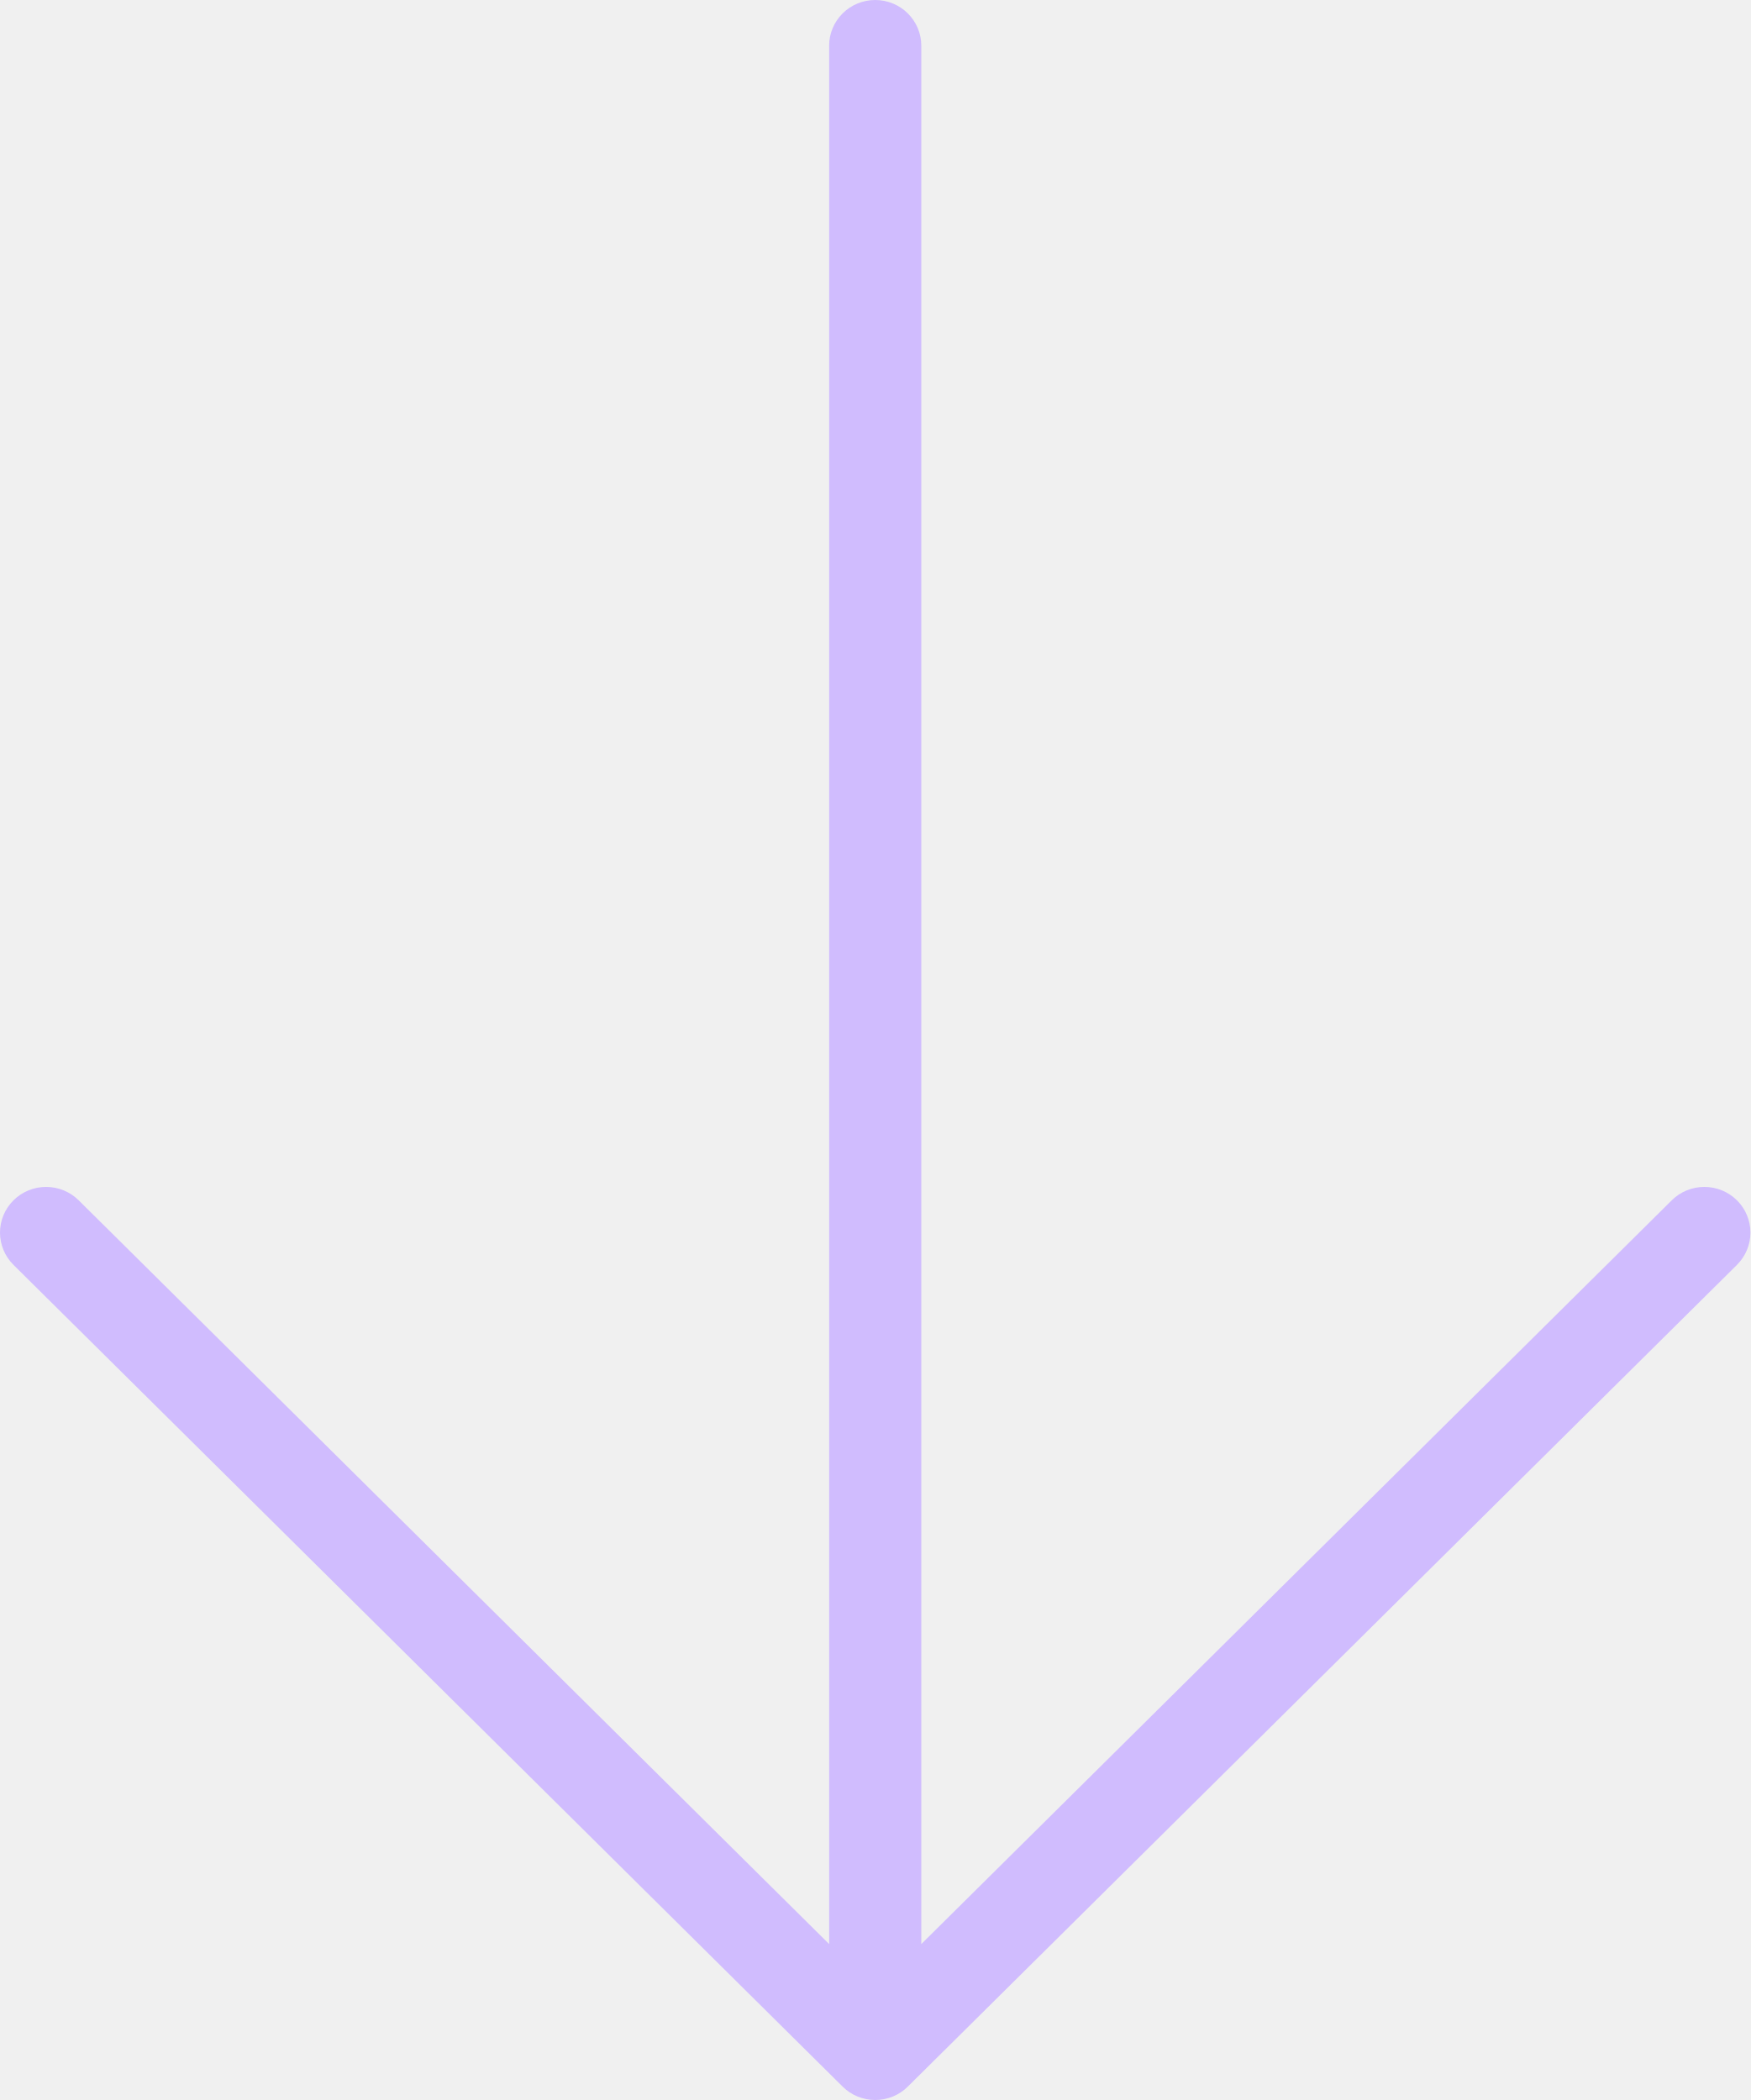
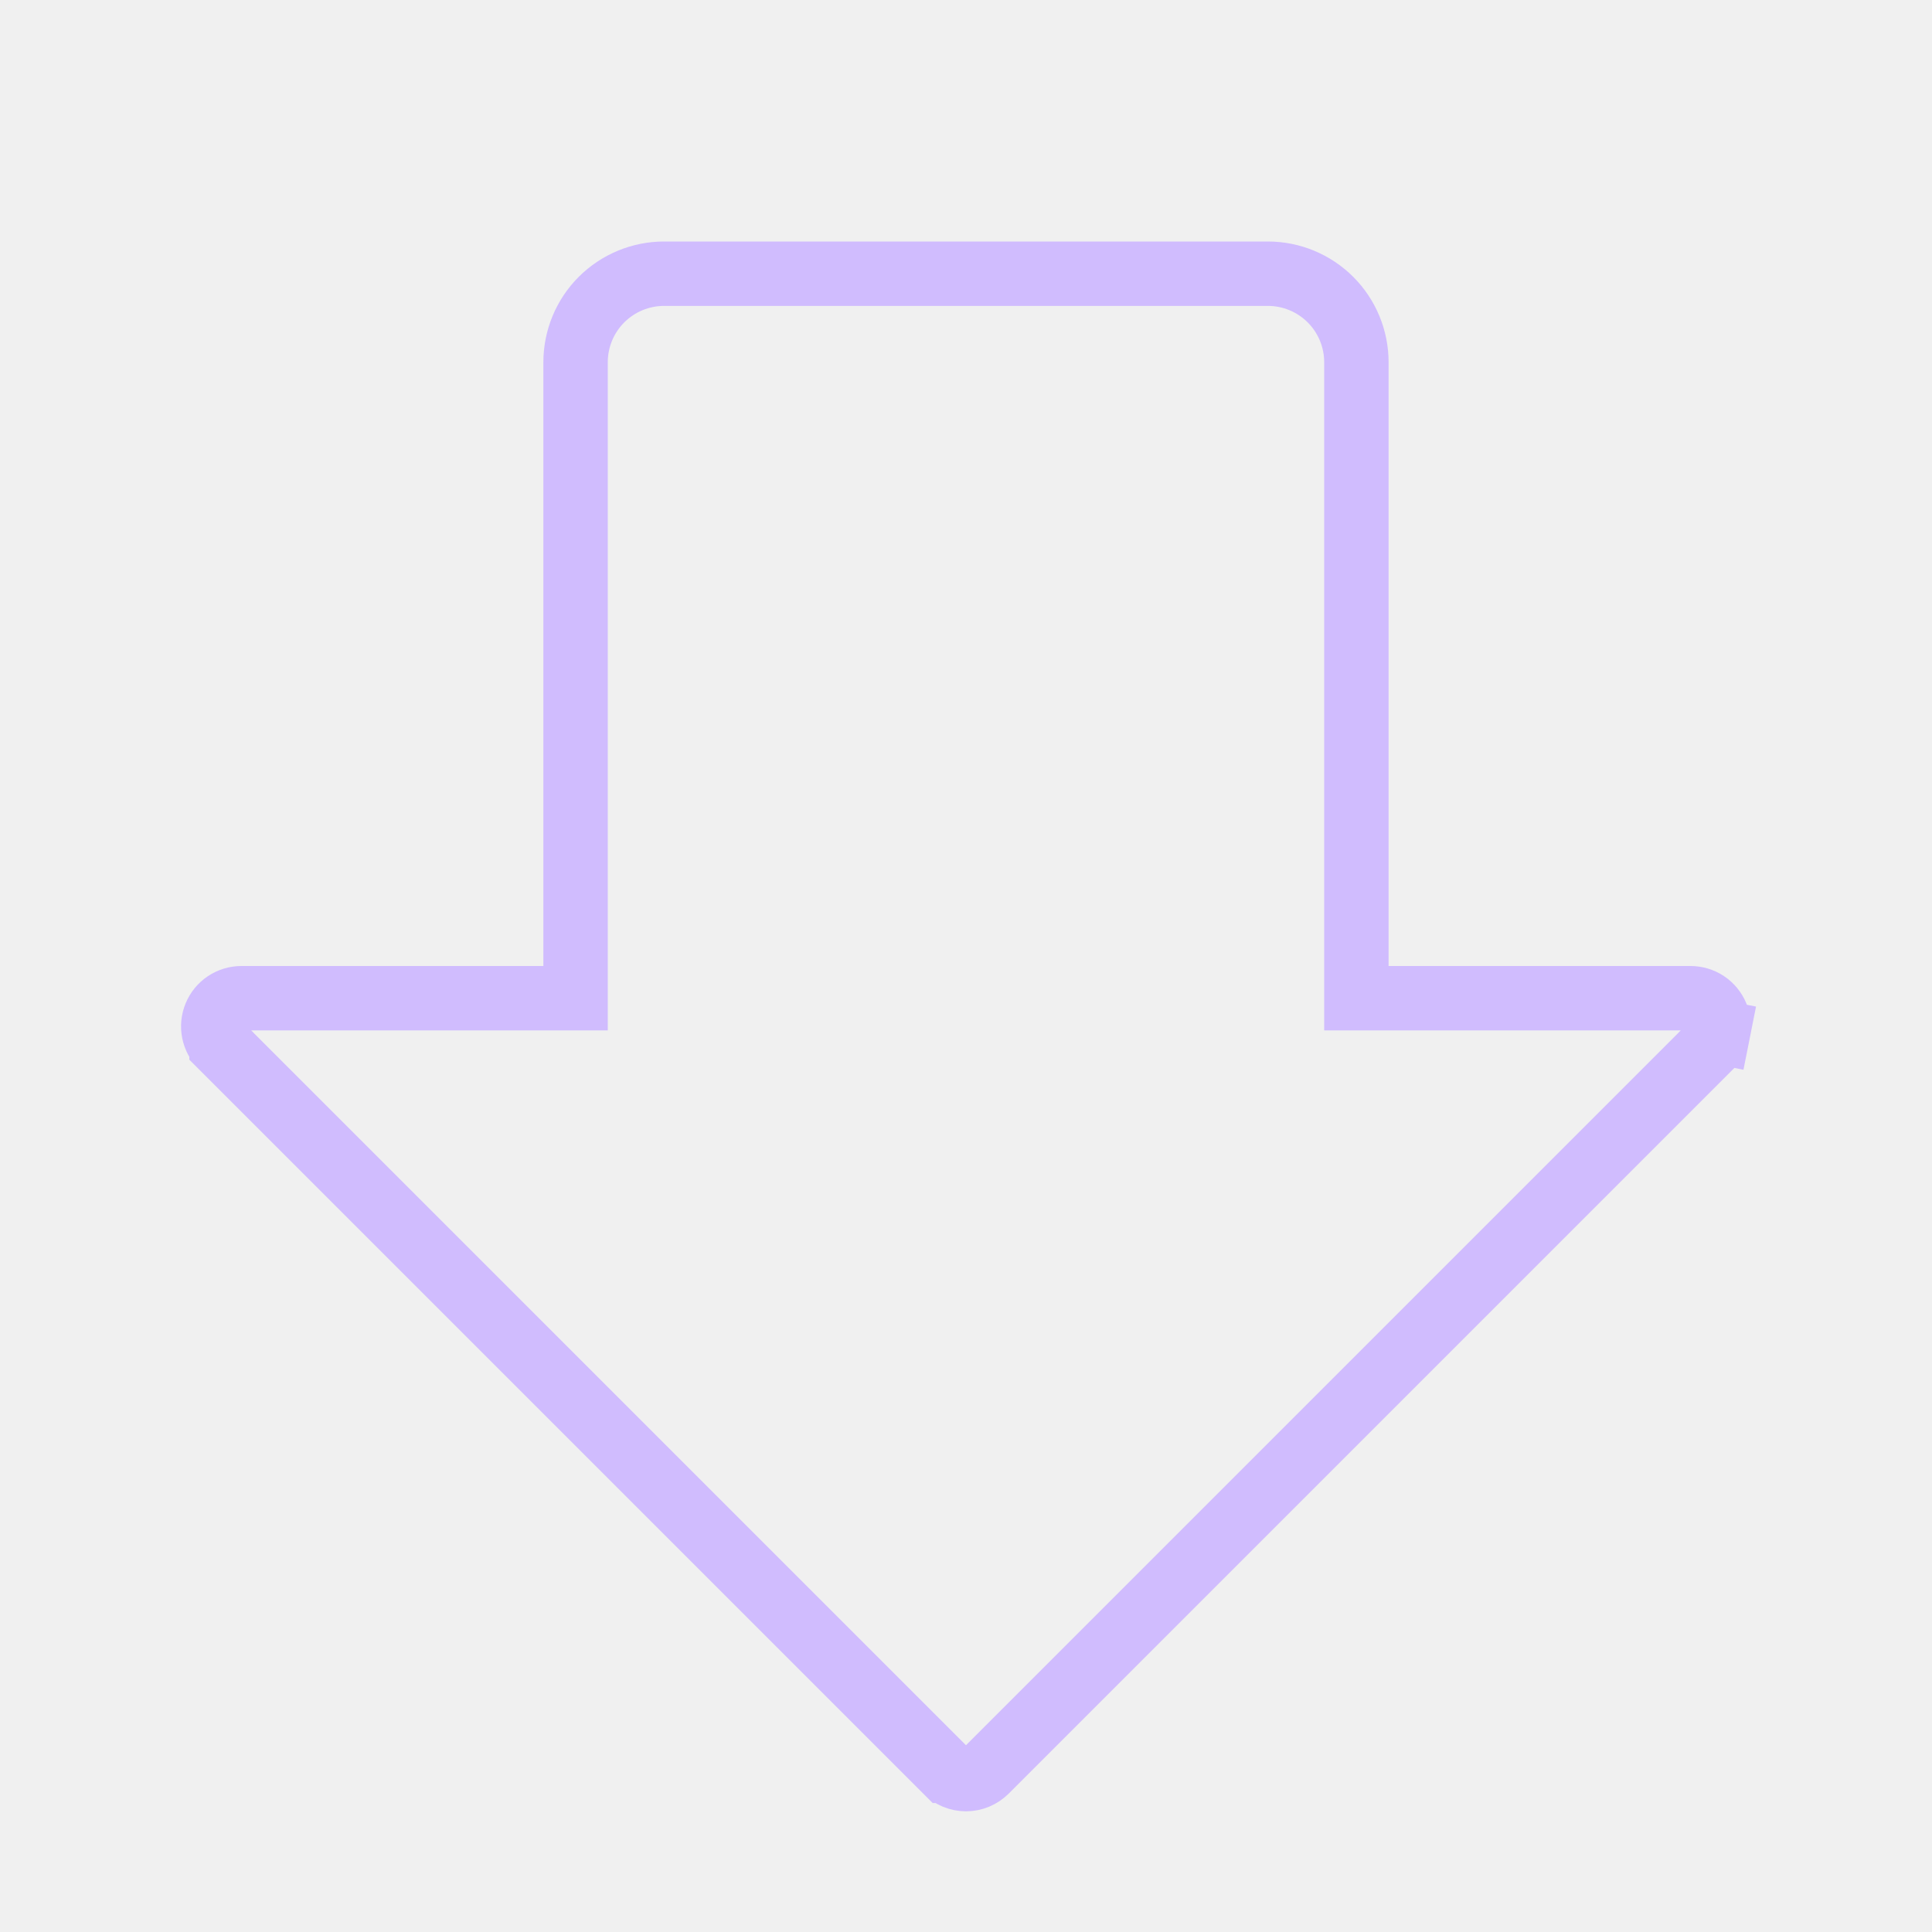
- <svg xmlns="http://www.w3.org/2000/svg" width="50" height="60" viewBox="0 0 50 60" fill="none">
-   <path d="M49.614 36.14L25.931 59.617C25.809 59.739 25.664 59.835 25.504 59.901C25.344 59.966 25.173 60 25 60C24.827 60 24.656 59.966 24.496 59.901C24.336 59.835 24.191 59.739 24.069 59.617L0.386 36.14C0.139 35.895 -6.88263e-09 35.563 0 35.217C6.88264e-09 34.871 0.139 34.539 0.386 34.294C0.632 34.049 0.967 33.912 1.316 33.912C1.666 33.912 2 34.049 2.247 34.294L23.684 55.545V1.304C23.684 0.958 23.823 0.627 24.07 0.382C24.316 0.137 24.651 0 25 0C25.349 0 25.684 0.137 25.93 0.382C26.177 0.627 26.316 0.958 26.316 1.304V55.545L47.753 34.294C47.999 34.049 48.334 33.912 48.684 33.912C49.033 33.912 49.367 34.049 49.614 34.294C49.861 34.539 50 34.871 50 35.217C50 35.563 49.861 35.895 49.614 36.14Z" fill="#D0BCFE" />
+ <svg xmlns="http://www.w3.org/2000/svg" width="60" height="60" viewBox="0 0 60 60" fill="none">
+   <g clip-path="url(#clip0_294_121)">
+     <path d="M53.119 32.494L53.119 32.495L30.619 54.995L30.619 54.995C30.537 55.076 30.441 55.141 30.335 55.185C30.228 55.229 30.114 55.252 30 55.252C29.884 55.252 29.771 55.229 29.664 55.185C29.558 55.141 29.462 55.076 29.381 54.995L29.38 54.995L6.88 32.495L6.88 32.494C6.757 32.372 6.674 32.216 6.64 32.046C6.606 31.876 6.623 31.7 6.69 31.54C6.756 31.38 6.868 31.243 7.012 31.147C7.156 31.051 7.326 31 7.499 31H7.5H16.875H17.875V30V11.25C17.875 10.521 18.164 9.821 18.68 9.305C19.196 8.79 19.895 8.5 20.625 8.5H39.374C40.104 8.5 40.803 8.79 41.319 9.305C41.835 9.821 42.124 10.521 42.124 11.25V30V31H43.124H52.499H52.5C52.673 31 52.843 31.051 52.987 31.147C53.131 31.243 53.243 31.38 53.309 31.54C53.376 31.7 53.393 31.876 53.359 32.046L54.34 32.241L53.359 32.046C53.325 32.216 53.242 32.372 53.119 32.494Z" stroke="#D0BCFE" stroke-width="2" />
+   </g>
+   <defs>
+     <clipPath id="clip0_294_121">
+       <rect width="60" height="60" fill="white" />
+     </clipPath>
+   </defs>
</svg>
